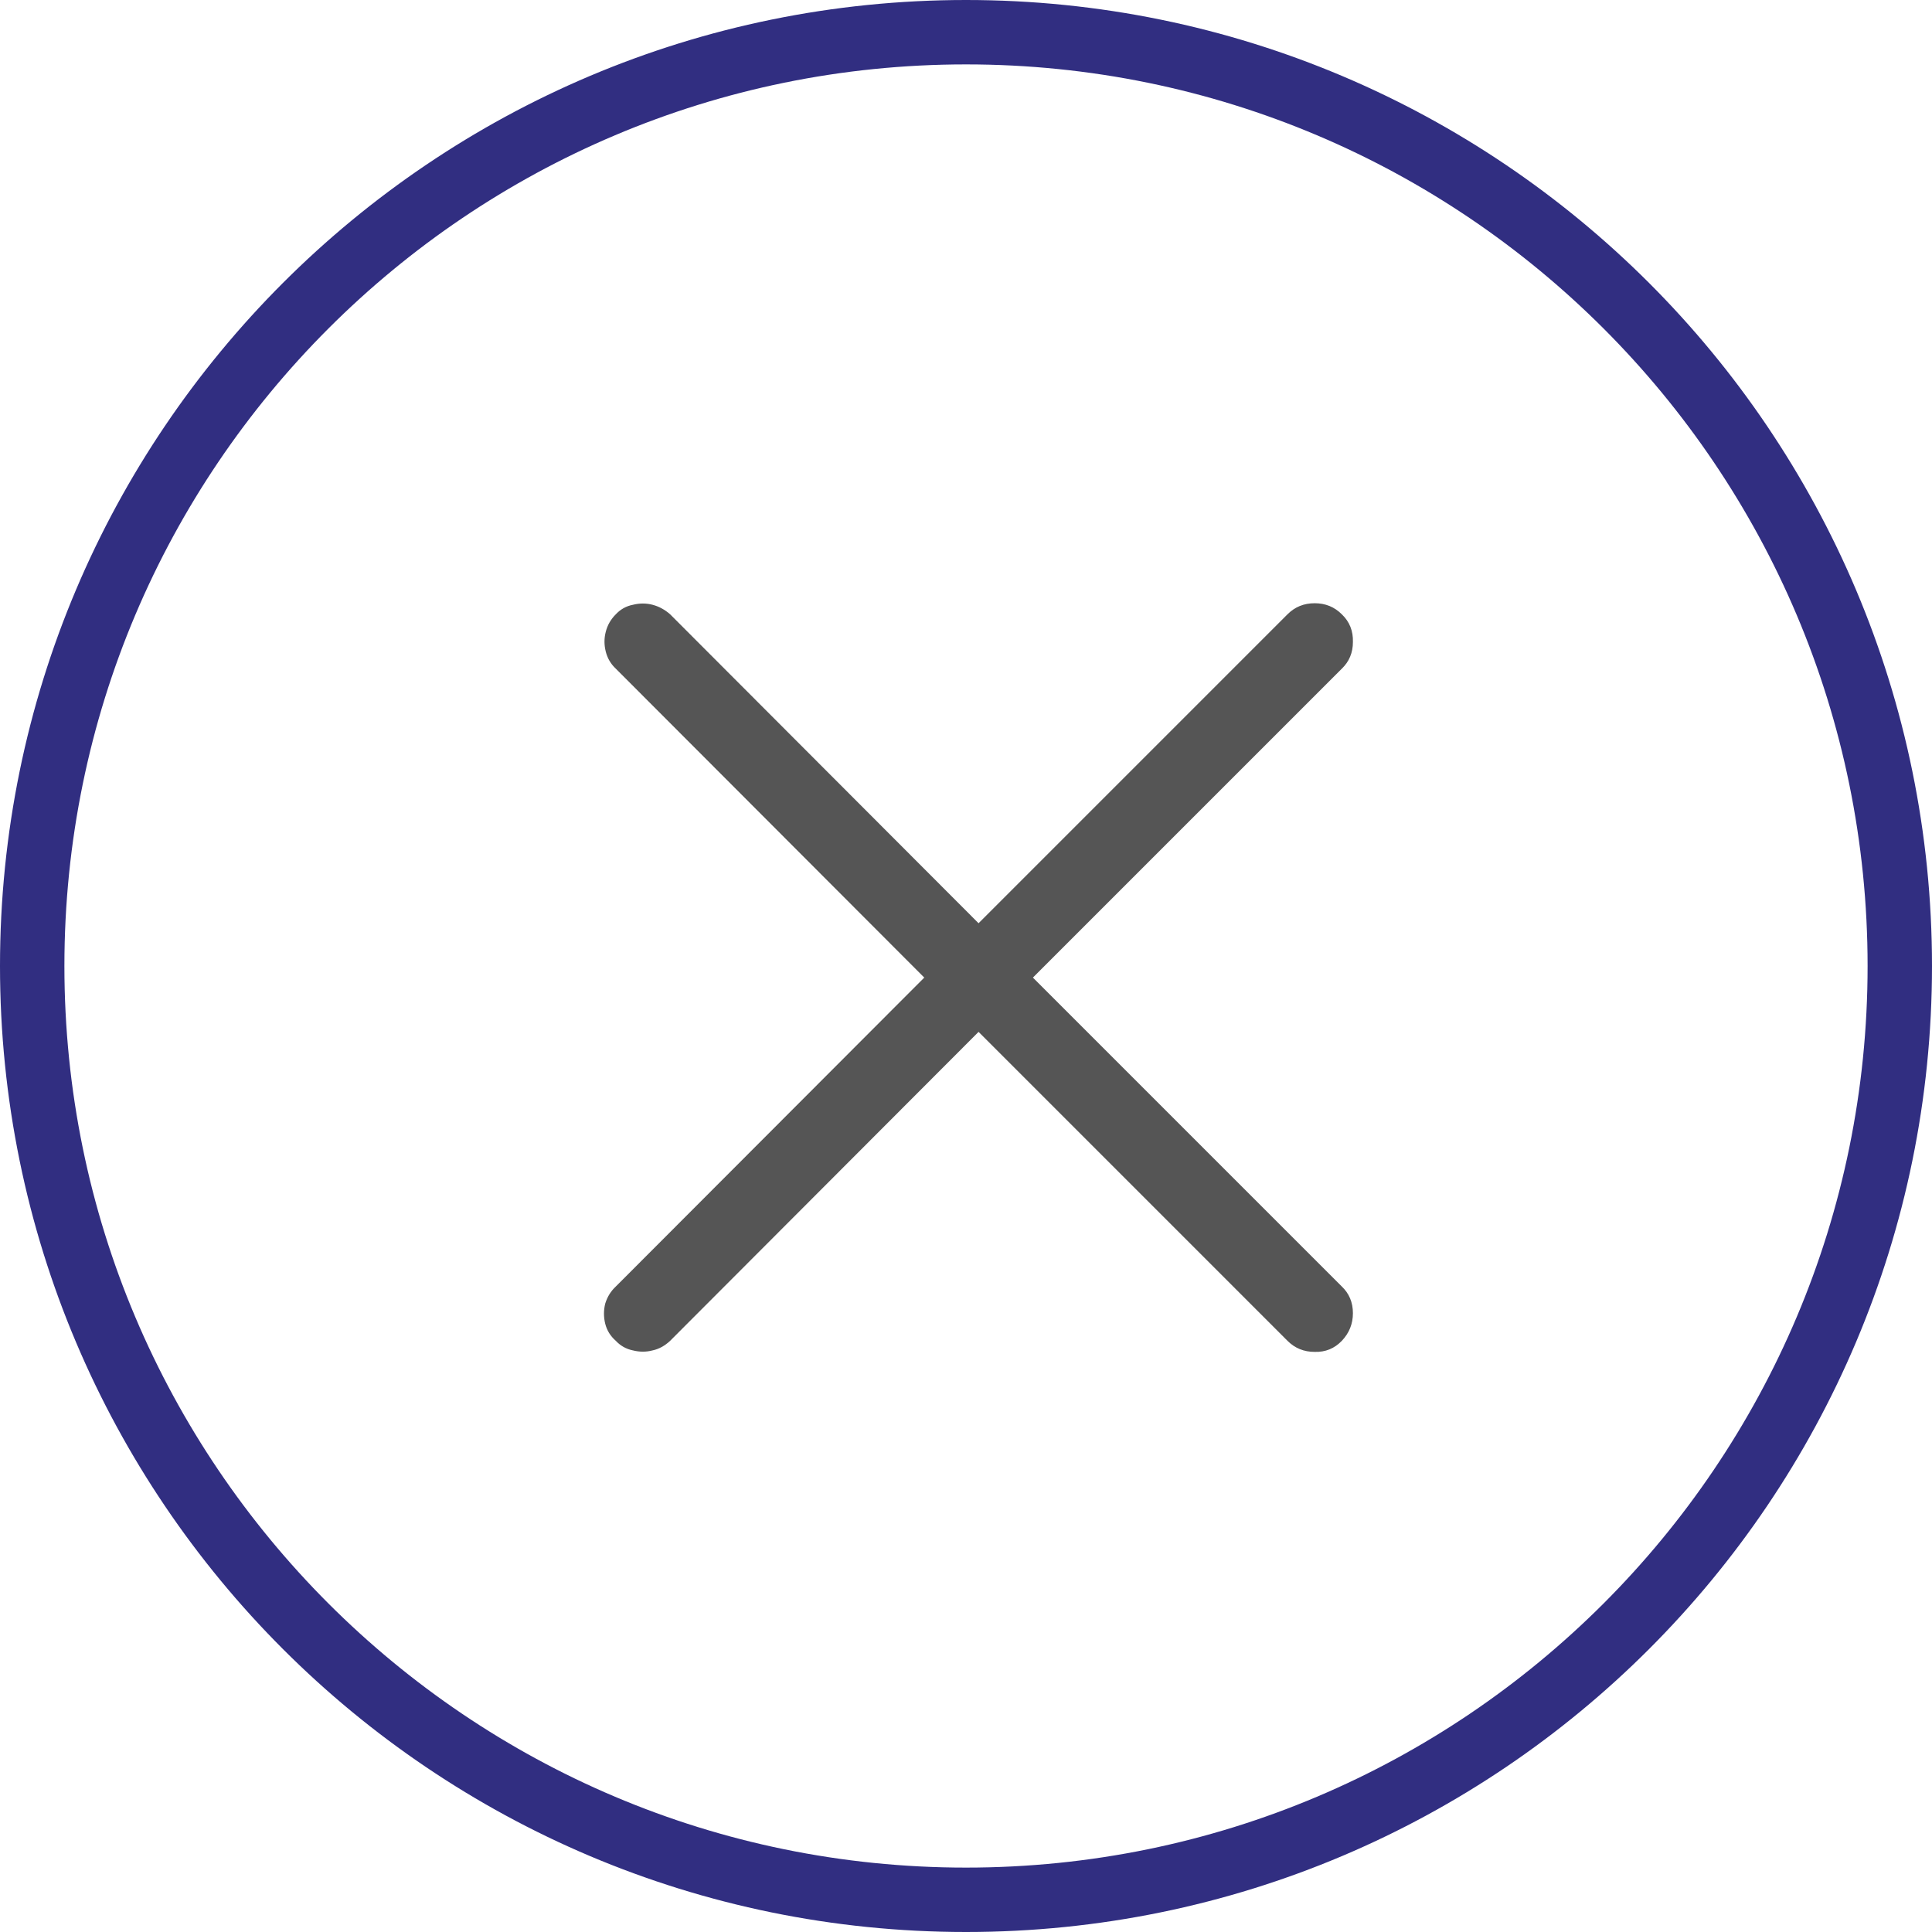
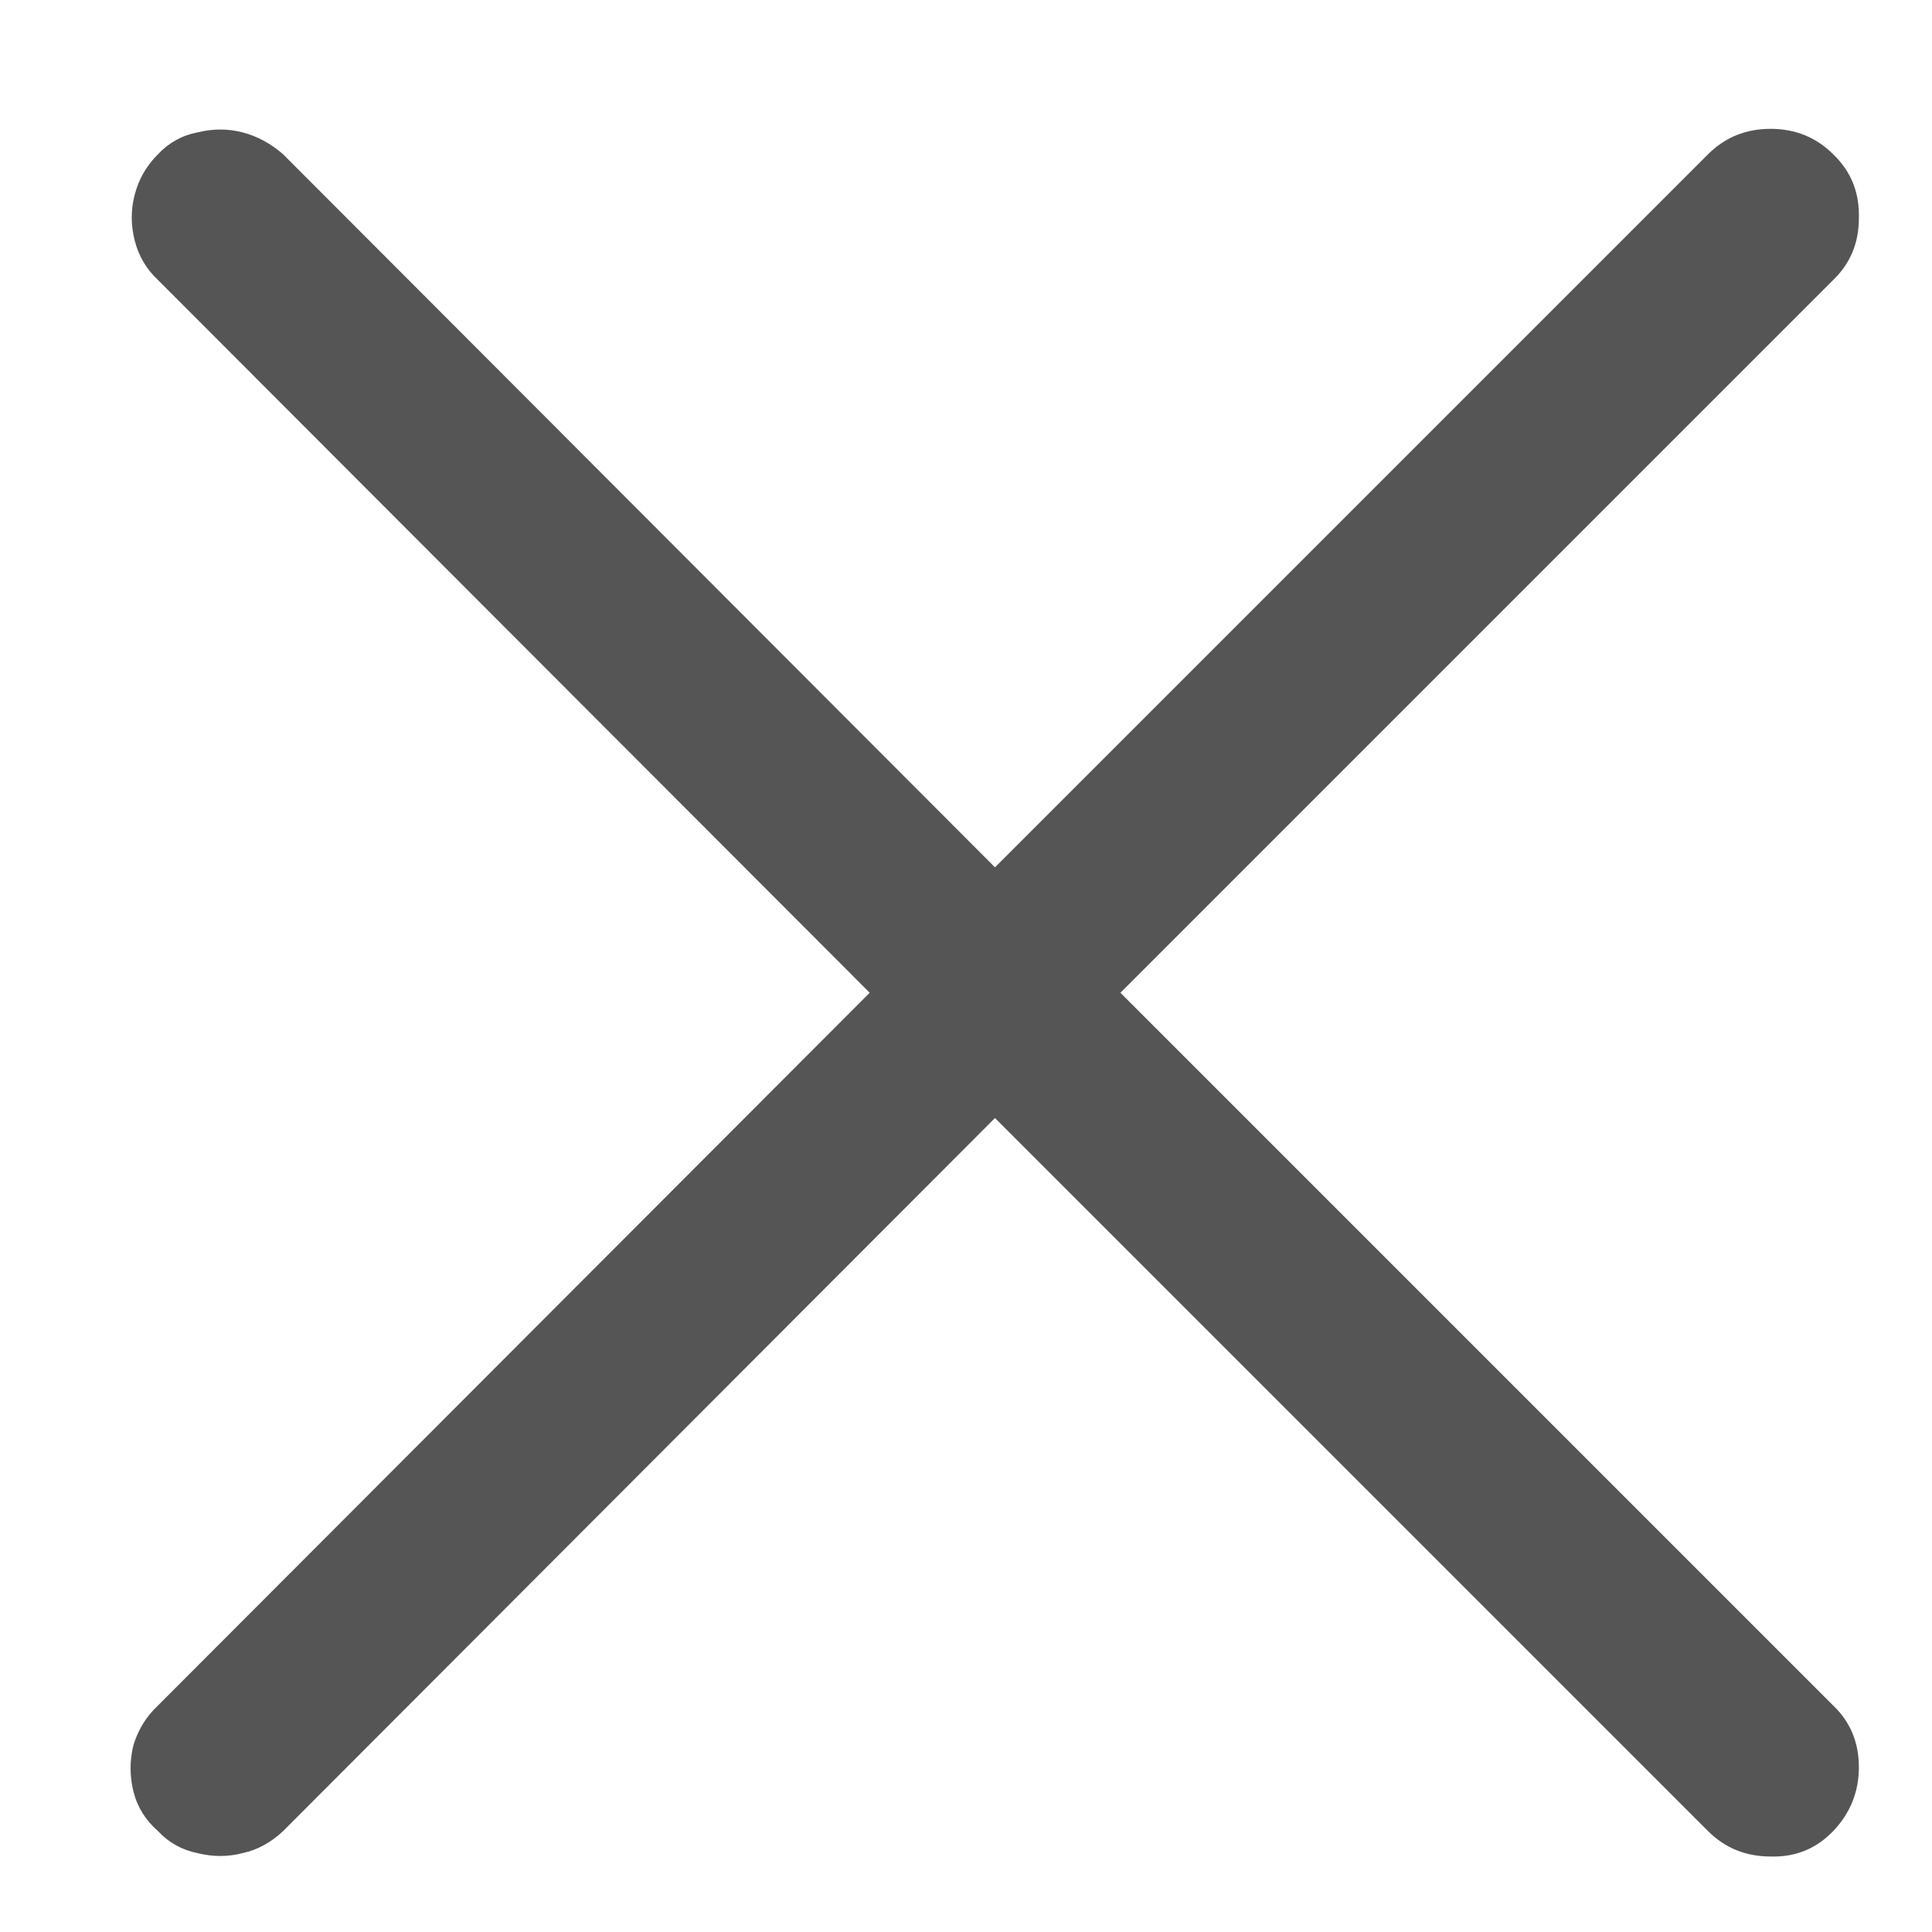
- <svg xmlns="http://www.w3.org/2000/svg" width="30" height="30" viewBox="0 0 30 30" fill="none">
-   <circle id="Ellipse 3" cx="15" cy="15" r="14.5" stroke="#312E81" />
-   <path transform="translate(8.5, 8.5)" d="M1.062 12.32C0.979 12.247 0.924 12.159 0.898 12.055C0.872 11.95 0.872 11.846 0.898 11.742C0.93 11.638 0.984 11.55 1.062 11.477L5.852 6.68L1.062 1.883C0.984 1.81 0.932 1.721 0.906 1.617C0.88 1.513 0.88 1.411 0.906 1.312C0.932 1.208 0.984 1.117 1.062 1.039C1.135 0.961 1.224 0.911 1.328 0.891C1.432 0.865 1.534 0.865 1.633 0.891C1.732 0.917 1.823 0.966 1.906 1.039L6.695 5.836L11.492 1.039C11.607 0.924 11.747 0.867 11.914 0.867C12.081 0.867 12.221 0.924 12.336 1.039C12.456 1.154 12.513 1.297 12.508 1.469C12.508 1.635 12.45 1.773 12.336 1.883L7.539 6.68L12.336 11.477C12.45 11.586 12.508 11.724 12.508 11.891C12.508 12.057 12.45 12.2 12.336 12.32C12.221 12.44 12.081 12.497 11.914 12.492C11.747 12.492 11.607 12.435 11.492 12.32L6.695 7.523L1.906 12.32C1.823 12.398 1.732 12.448 1.633 12.469C1.534 12.495 1.432 12.495 1.328 12.469C1.224 12.448 1.135 12.398 1.062 12.32Z" fill="#555555" />
+ <svg xmlns="http://www.w3.org/2000/svg" width="13" height="13" viewBox="0 0 13 13" fill="none">
+   <path d="M1.062 12.32C0.979 12.247 0.924 12.159 0.898 12.055C0.872 11.95 0.872 11.846 0.898 11.742C0.93 11.638 0.984 11.55 1.062 11.477L5.852 6.68L1.062 1.883C0.984 1.81 0.932 1.721 0.906 1.617C0.88 1.513 0.88 1.411 0.906 1.312C0.932 1.208 0.984 1.117 1.062 1.039C1.135 0.961 1.224 0.911 1.328 0.891C1.432 0.865 1.534 0.865 1.633 0.891C1.732 0.917 1.823 0.966 1.906 1.039L6.695 5.836L11.492 1.039C11.607 0.924 11.747 0.867 11.914 0.867C12.081 0.867 12.221 0.924 12.336 1.039C12.456 1.154 12.513 1.297 12.508 1.469C12.508 1.635 12.45 1.773 12.336 1.883L7.539 6.68L12.336 11.477C12.45 11.586 12.508 11.724 12.508 11.891C12.508 12.057 12.45 12.2 12.336 12.32C12.221 12.44 12.081 12.497 11.914 12.492C11.747 12.492 11.607 12.435 11.492 12.32L6.695 7.523L1.906 12.32C1.823 12.398 1.732 12.448 1.633 12.469C1.534 12.495 1.432 12.495 1.328 12.469C1.224 12.448 1.135 12.398 1.062 12.32Z" fill="#555555" />
</svg>
